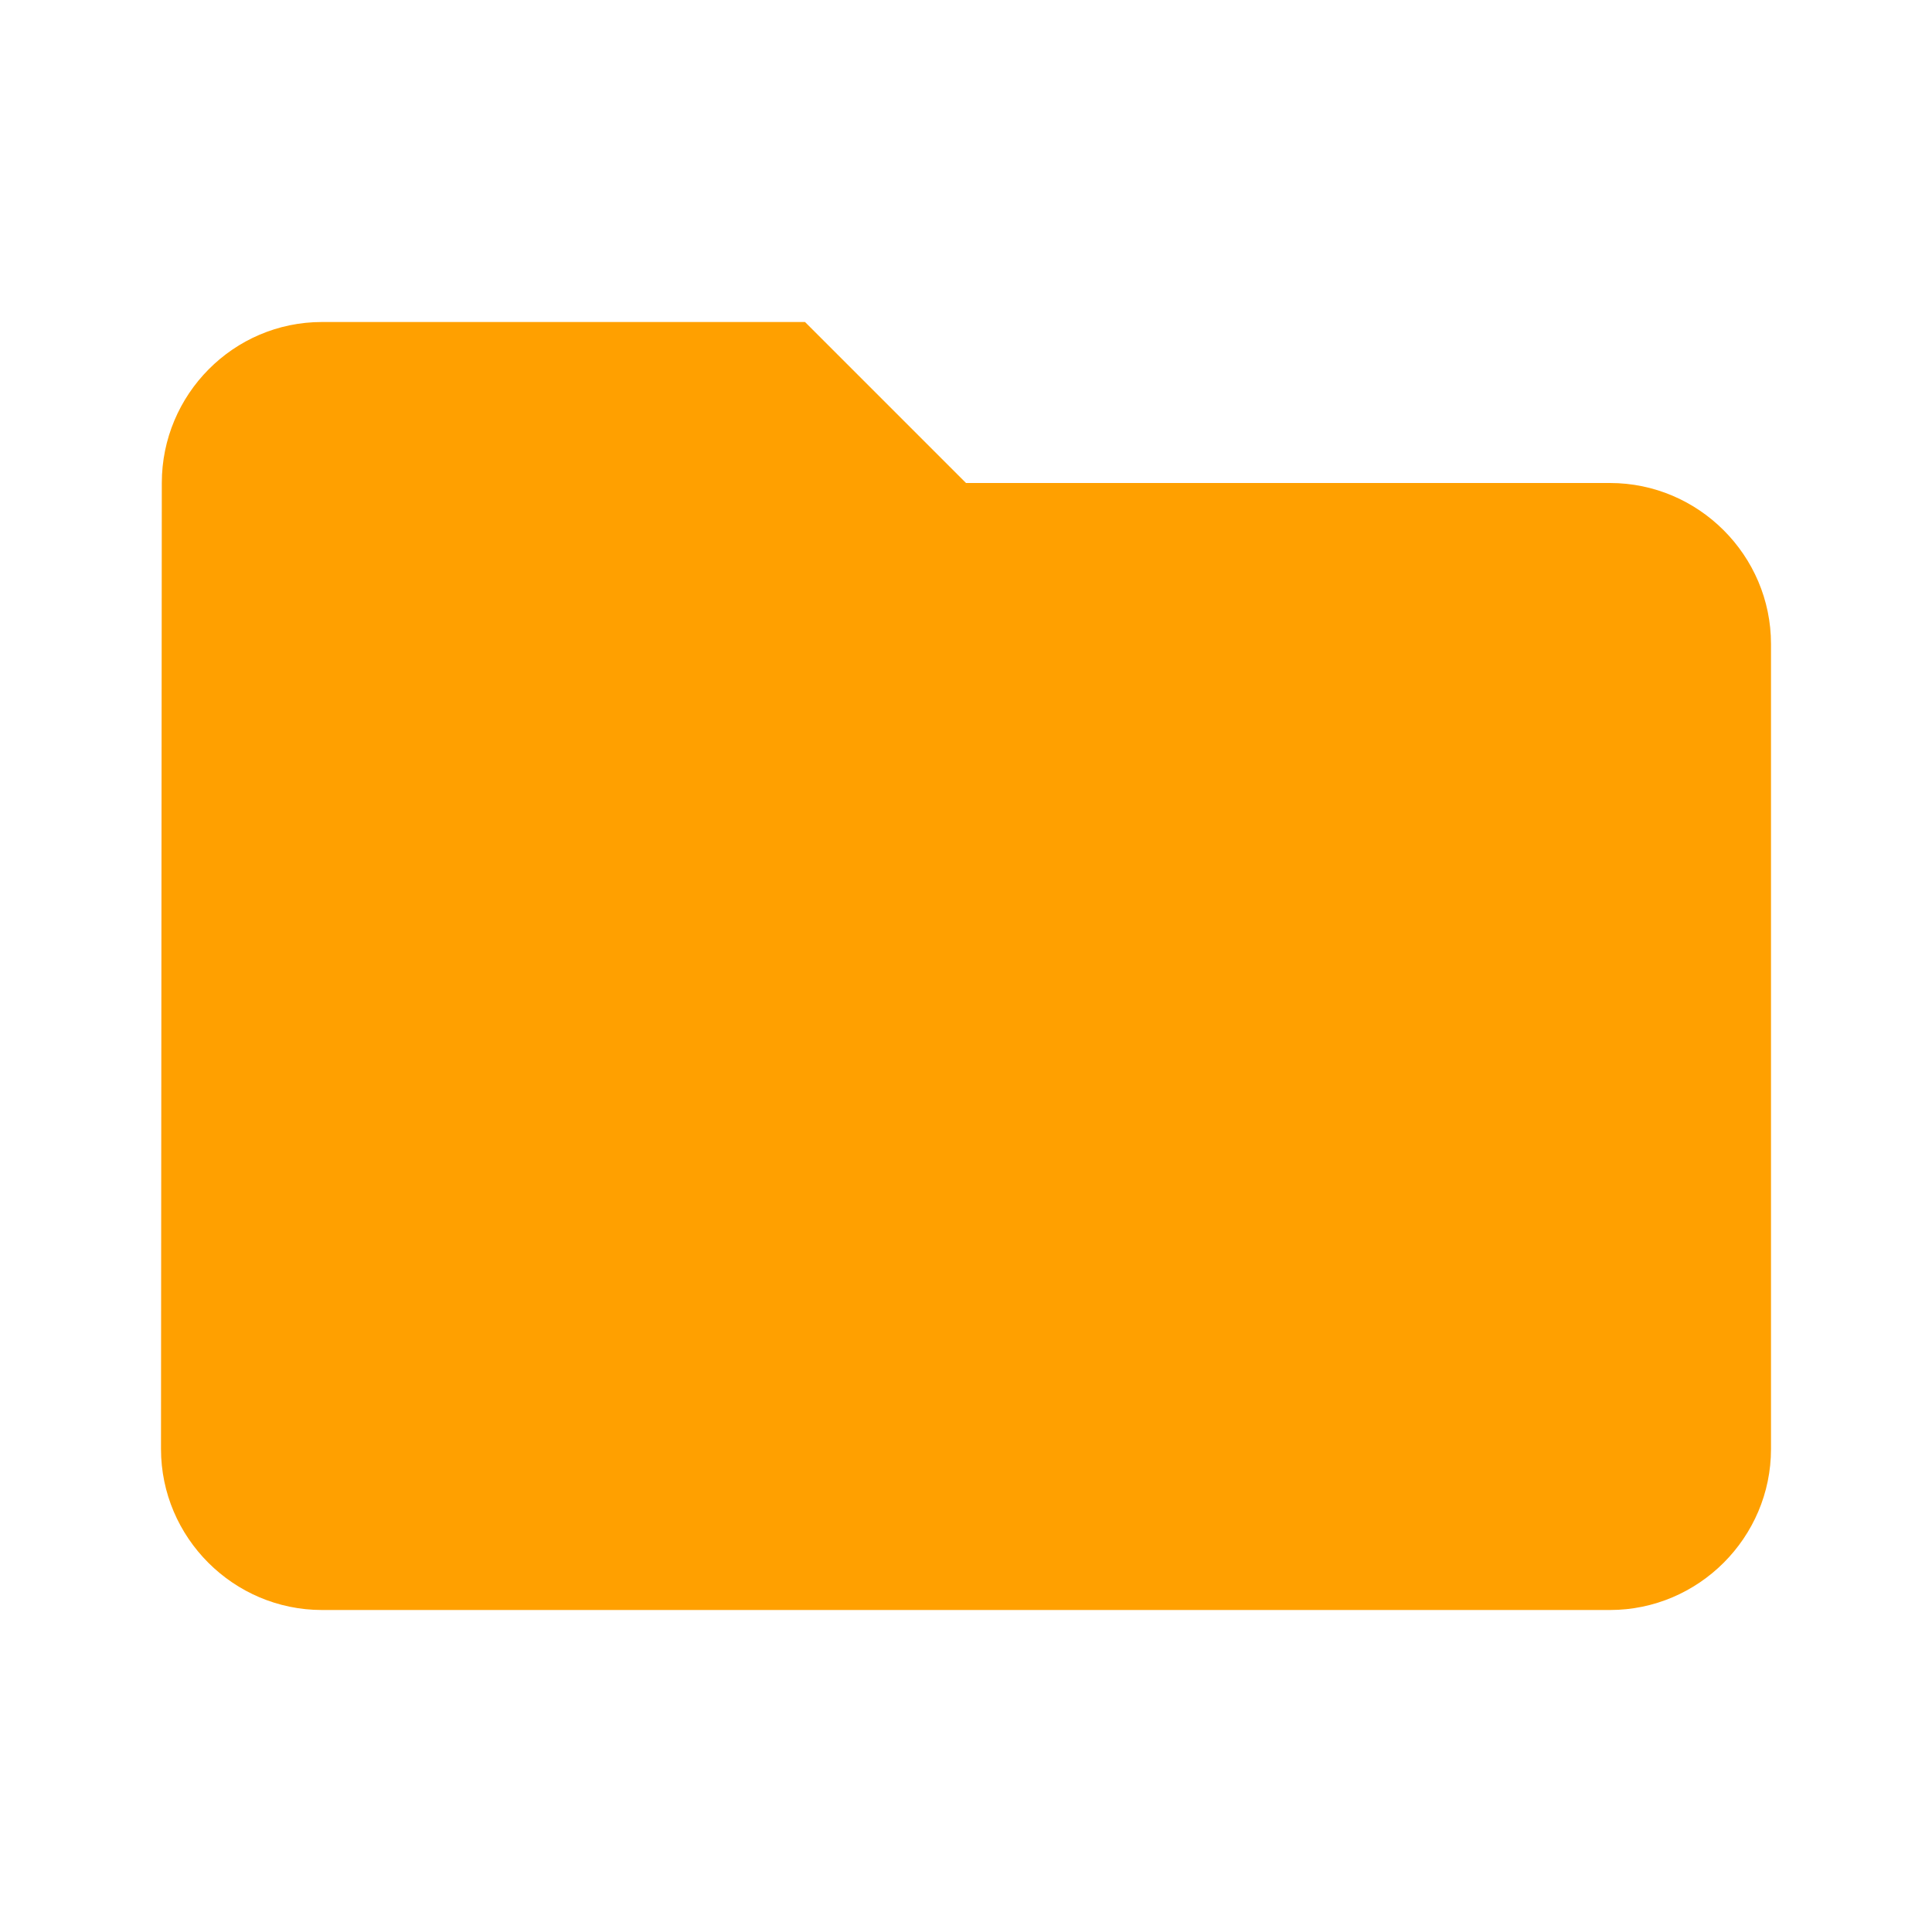
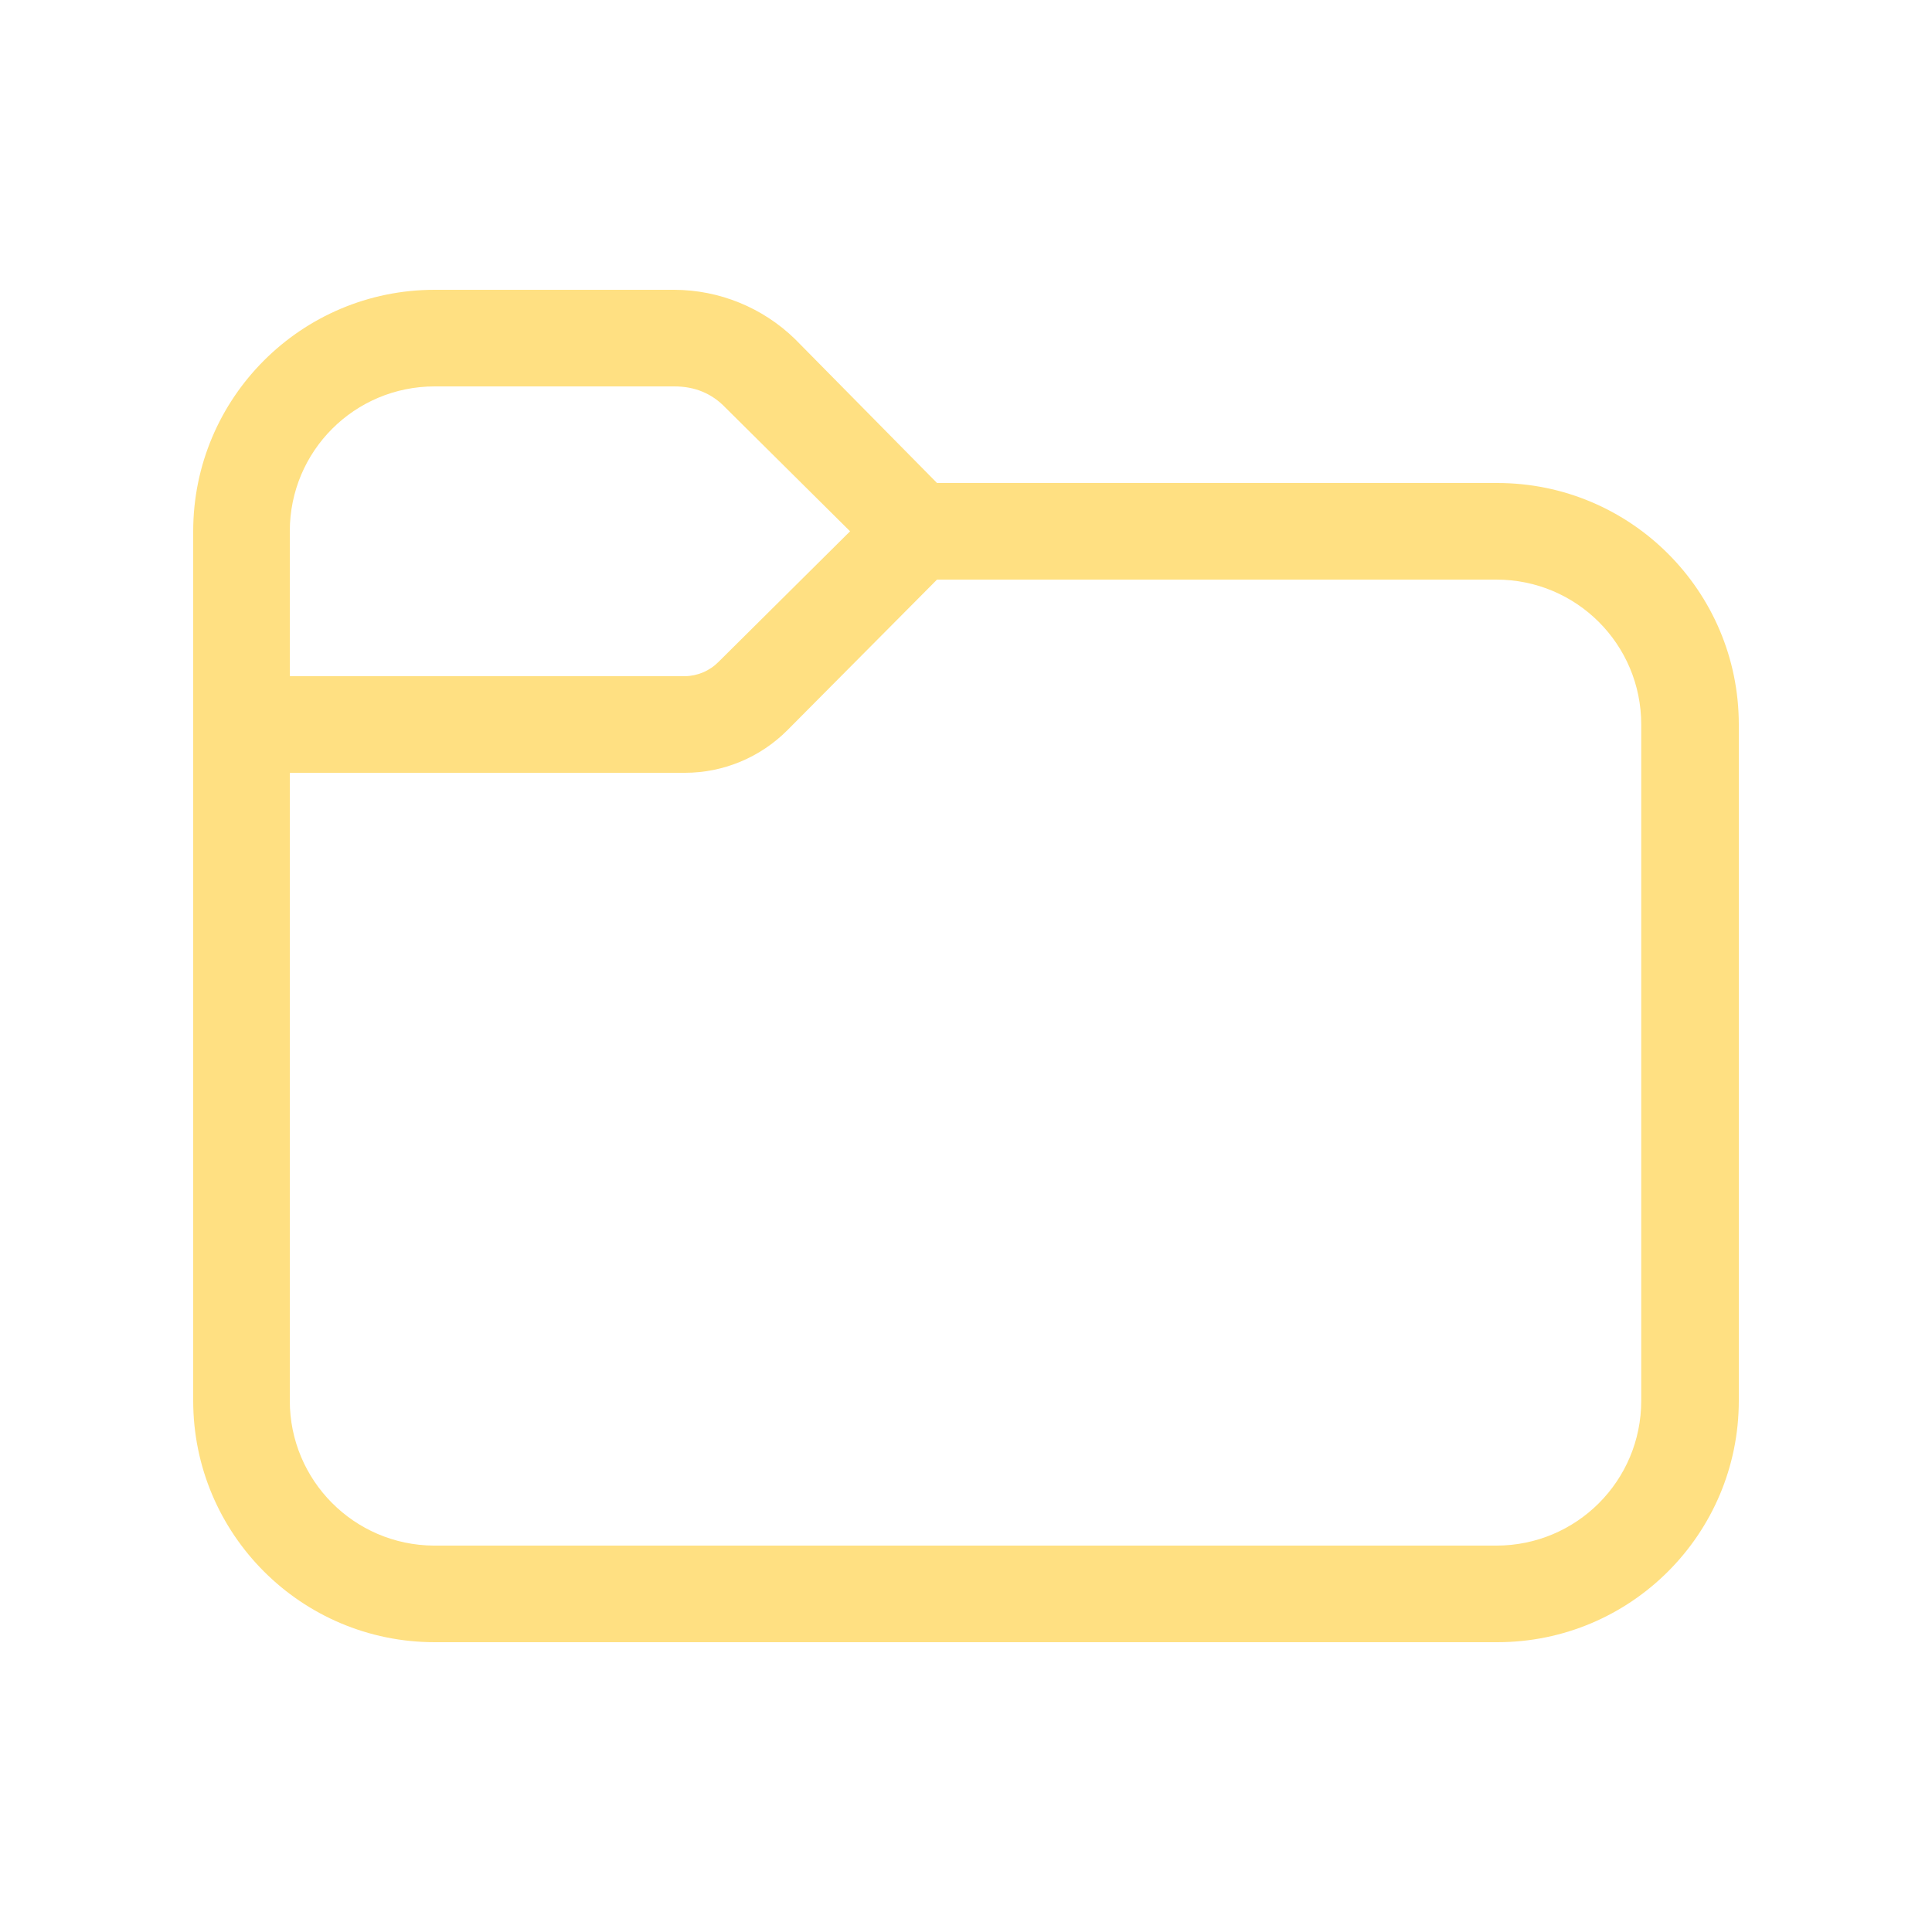
- <svg xmlns="http://www.w3.org/2000/svg" width="32" height="32" viewBox="0 0 24 24">
-   <path fill="#FFA000" d="M10 4H4c-1.1 0-1.99.9-1.99 2L2 18c0 1.1.9 2 2 2h16c1.1 0 2-.9 2-2V8c0-1.1-.9-2-2-2h-8l-2-2z" />
+ <svg width="32" height="32" viewBox="0 0 20 20">
+   <path fill="#FFE082" d="M4.5 3A2.5 2.5 0 0 0 2 5.5v9A2.5 2.5 0 0 0 4.5 17h11a2.5 2.5 0 0 0 2.5-2.5v-7A2.5 2.5 0 0 0 15.5 5H9.7L8.23 3.51A1.8 1.8 0 0 0 6.98 3zM3 5.5C3 4.67 3.67 4 4.5 4h2.48q.32 0 .53.22L8.8 5.5 7.44 6.85a.5.5 0 0 1-.35.15H3zM3 8h4.09c.4 0 .78-.16 1.06-.44L9.7 6h5.79c.83 0 1.5.67 1.5 1.5v7c0 .83-.67 1.5-1.5 1.5h-11A1.5 1.5 0 0 1 3 14.5z" />
</svg>
